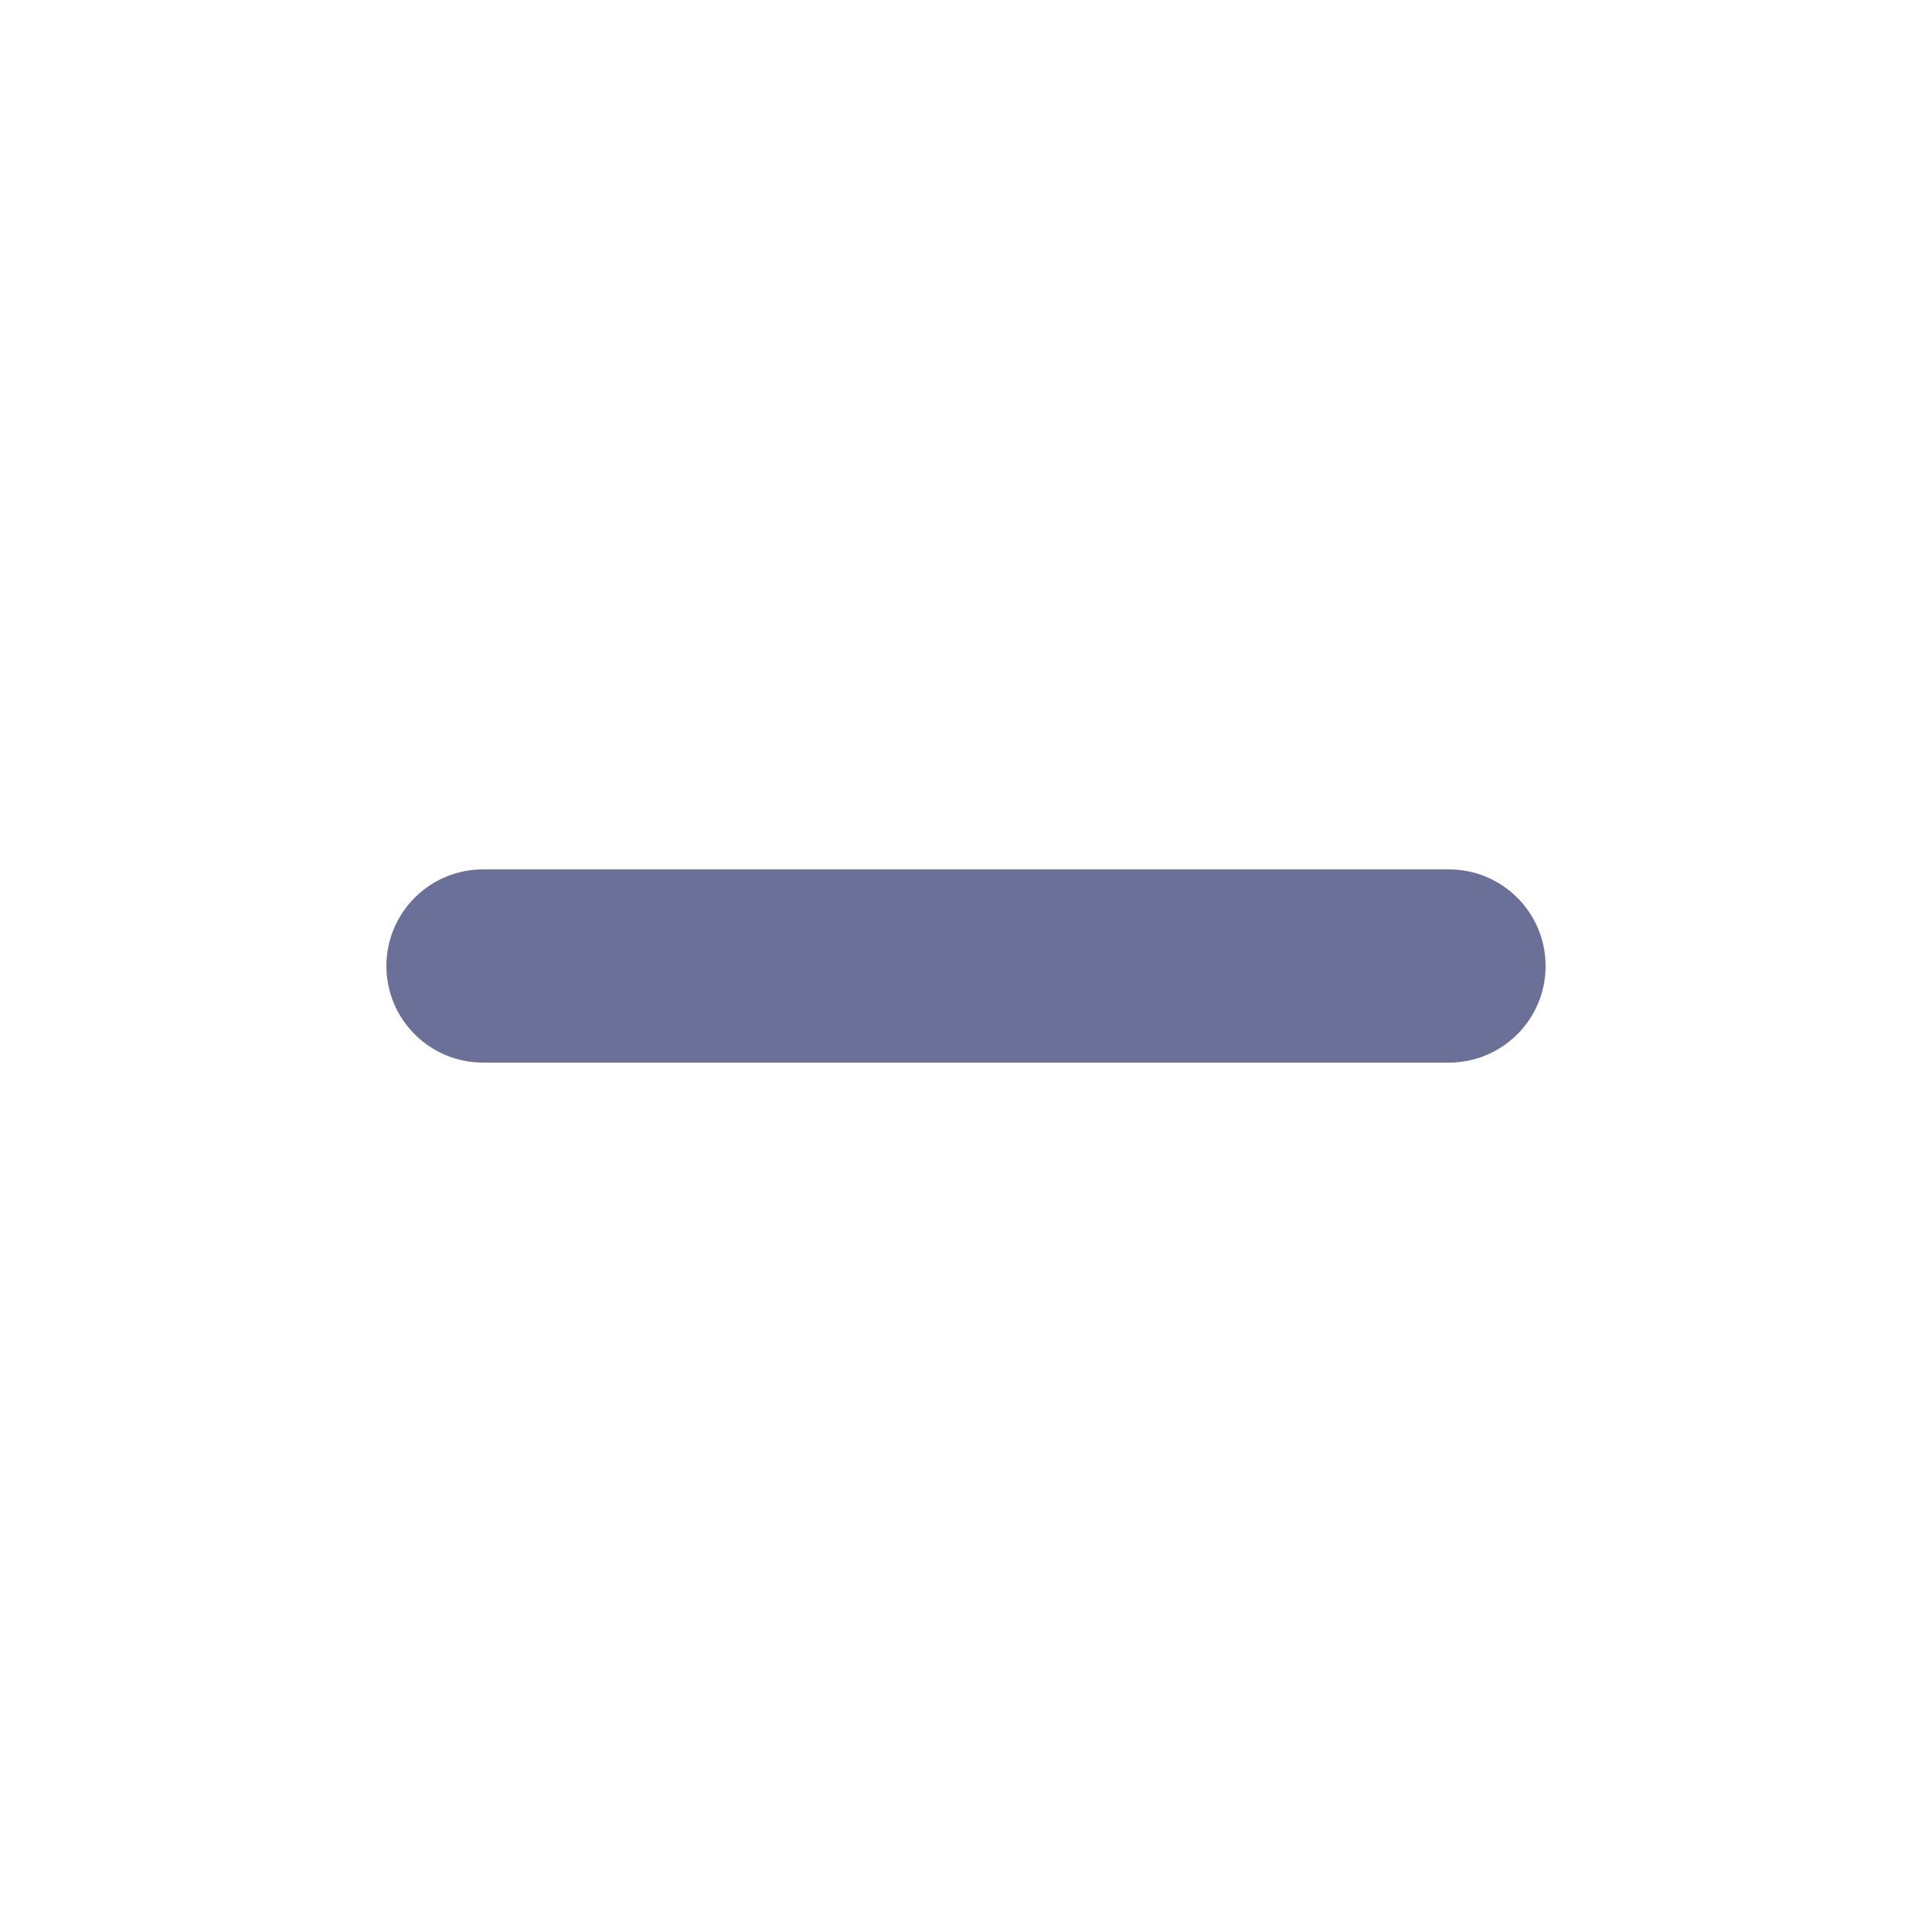
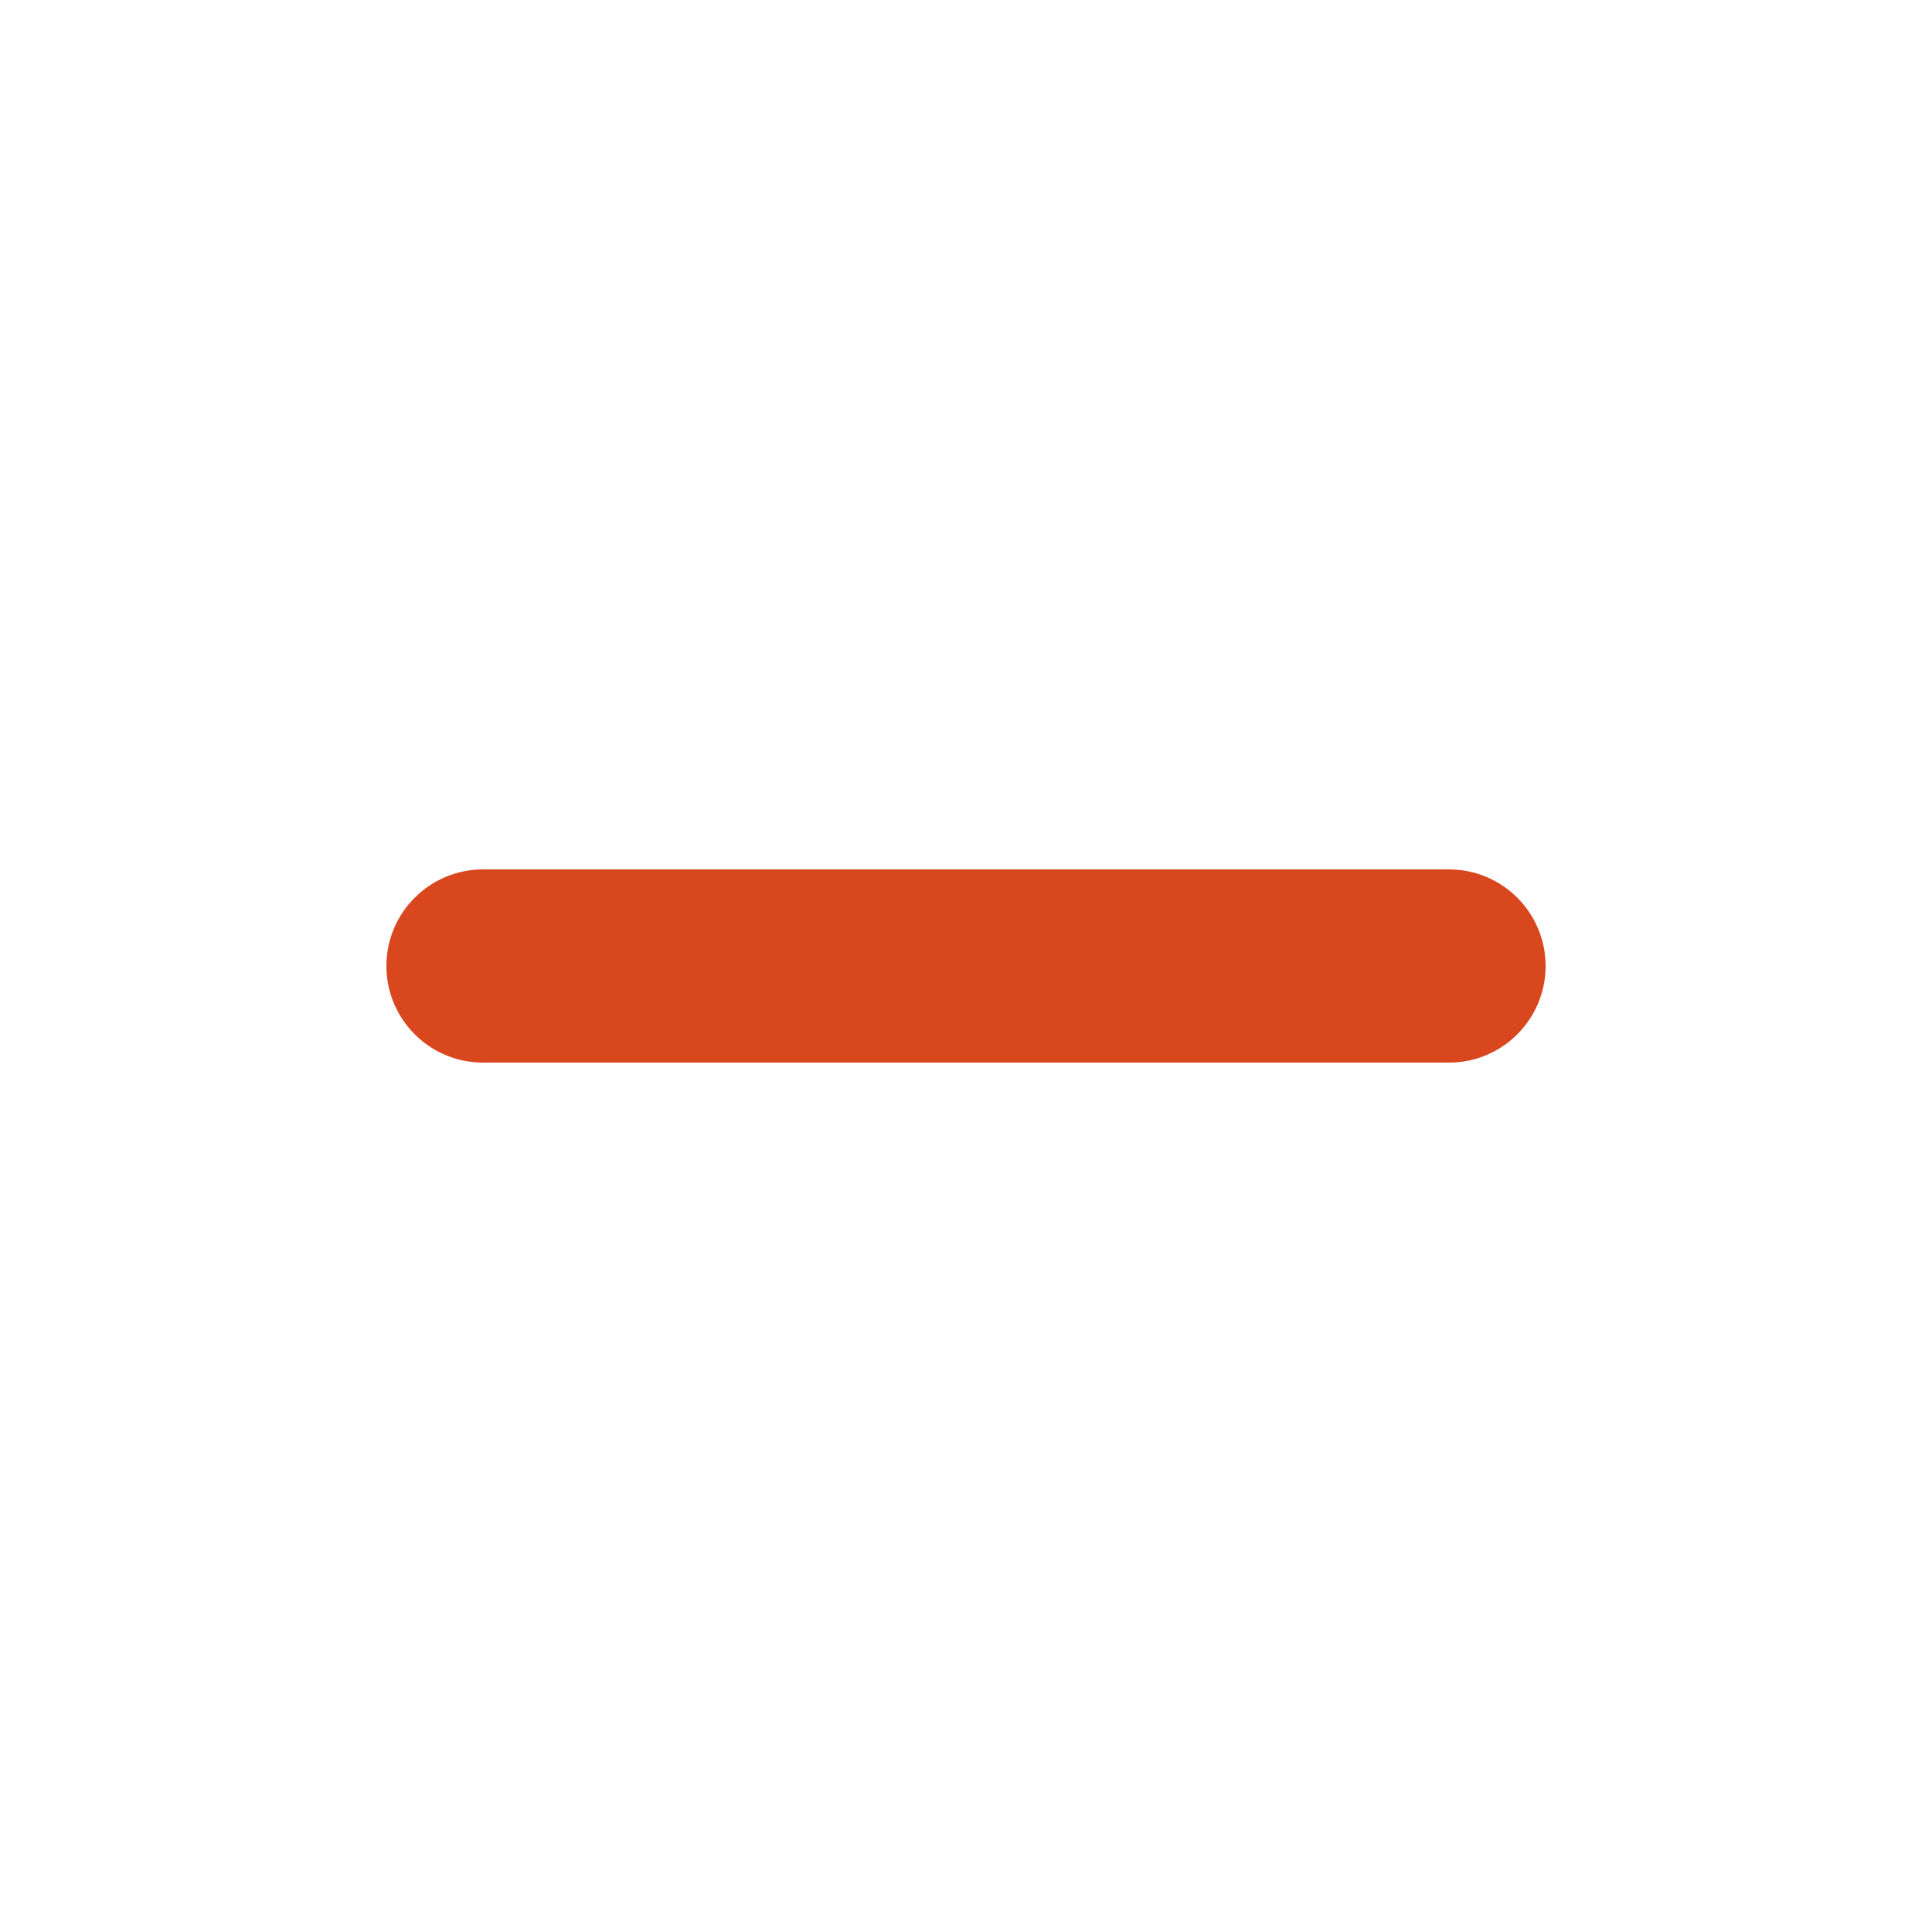
<svg xmlns="http://www.w3.org/2000/svg" width="20px" height="20px" viewBox="0 0 20 20" version="1.1">
  <g id="🎨-Styleguide" stroke="none" stroke-width="1" fill="none" fill-rule="evenodd">
-     <g id="00-01-Styleguide" transform="translate(-591, -5085)" fill="#6A7098">
+     <g id="00-01-Styleguide" transform="translate(-591, -5085)" fill="#D9471F">
      <g id="Icon" transform="translate(591, 5085)">
        <path d="M5,9 L15,9 C15.552,9 16,9.448 16,10 C16,10.552 15.552,11 15,11 L5,11 C4.448,11 4,10.552 4,10 C4,9.448 4.448,9 5,9 Z" id="🍎-Color" />
      </g>
    </g>
  </g>
</svg>
